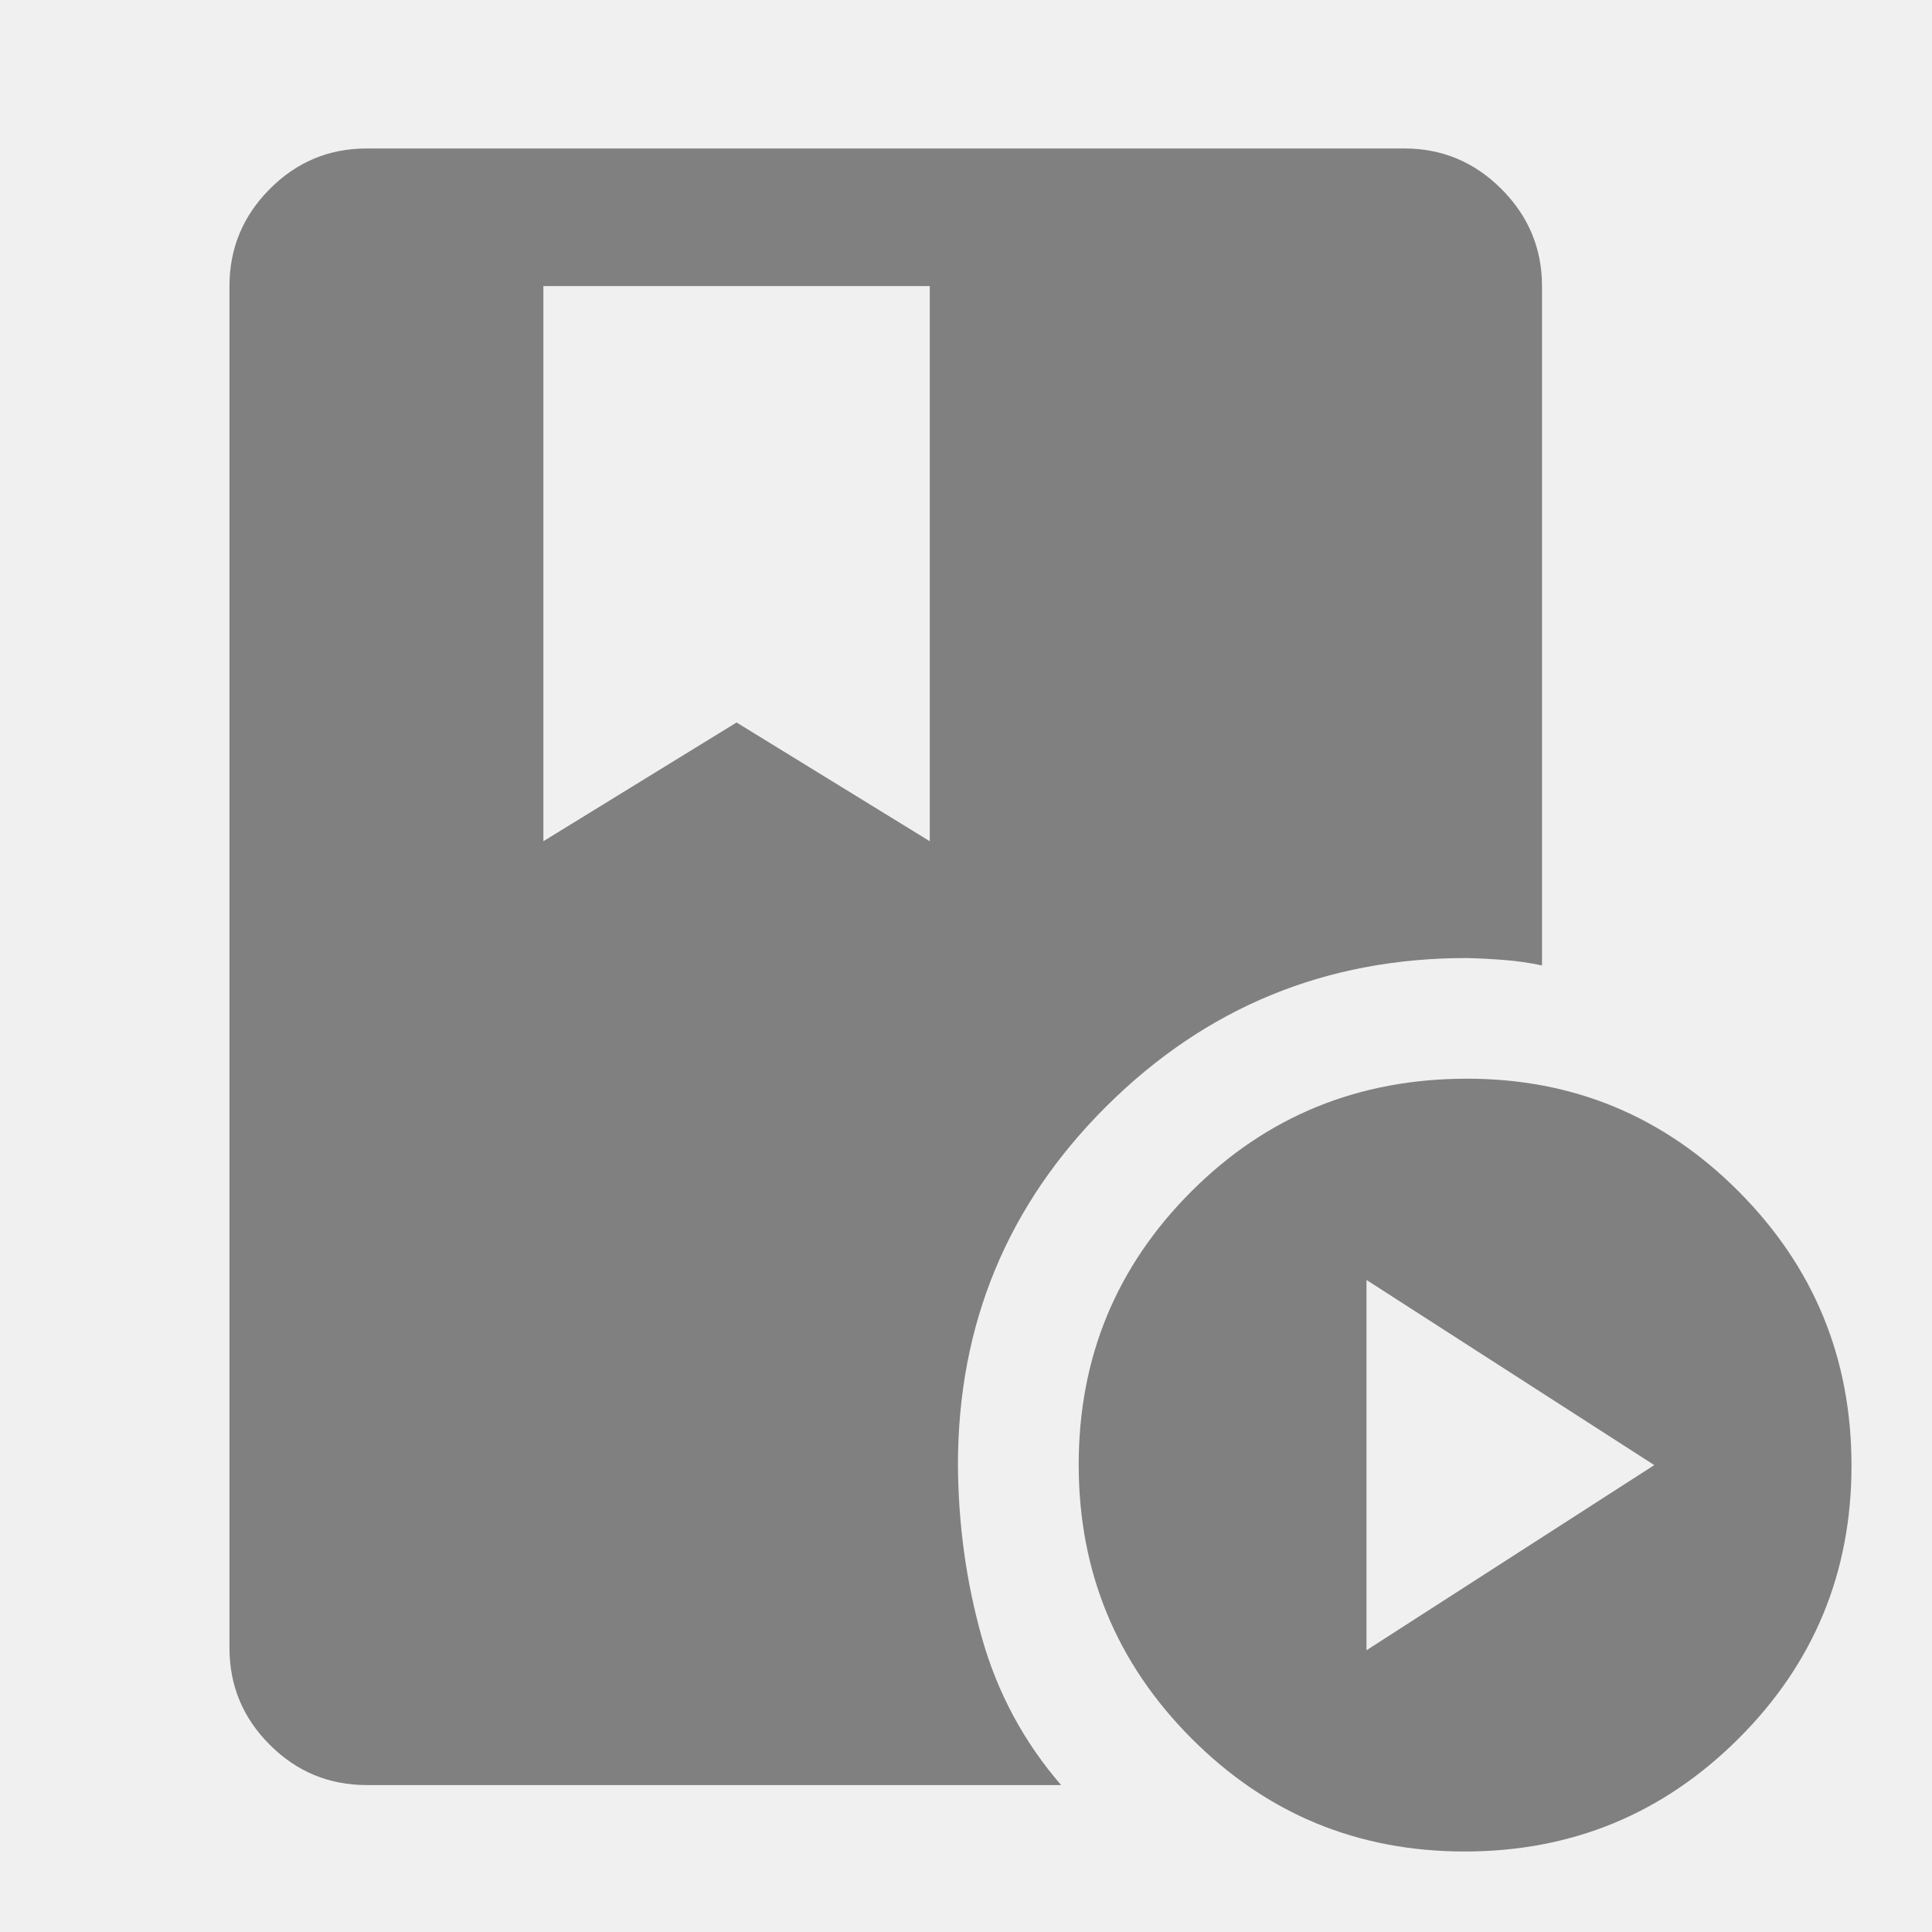
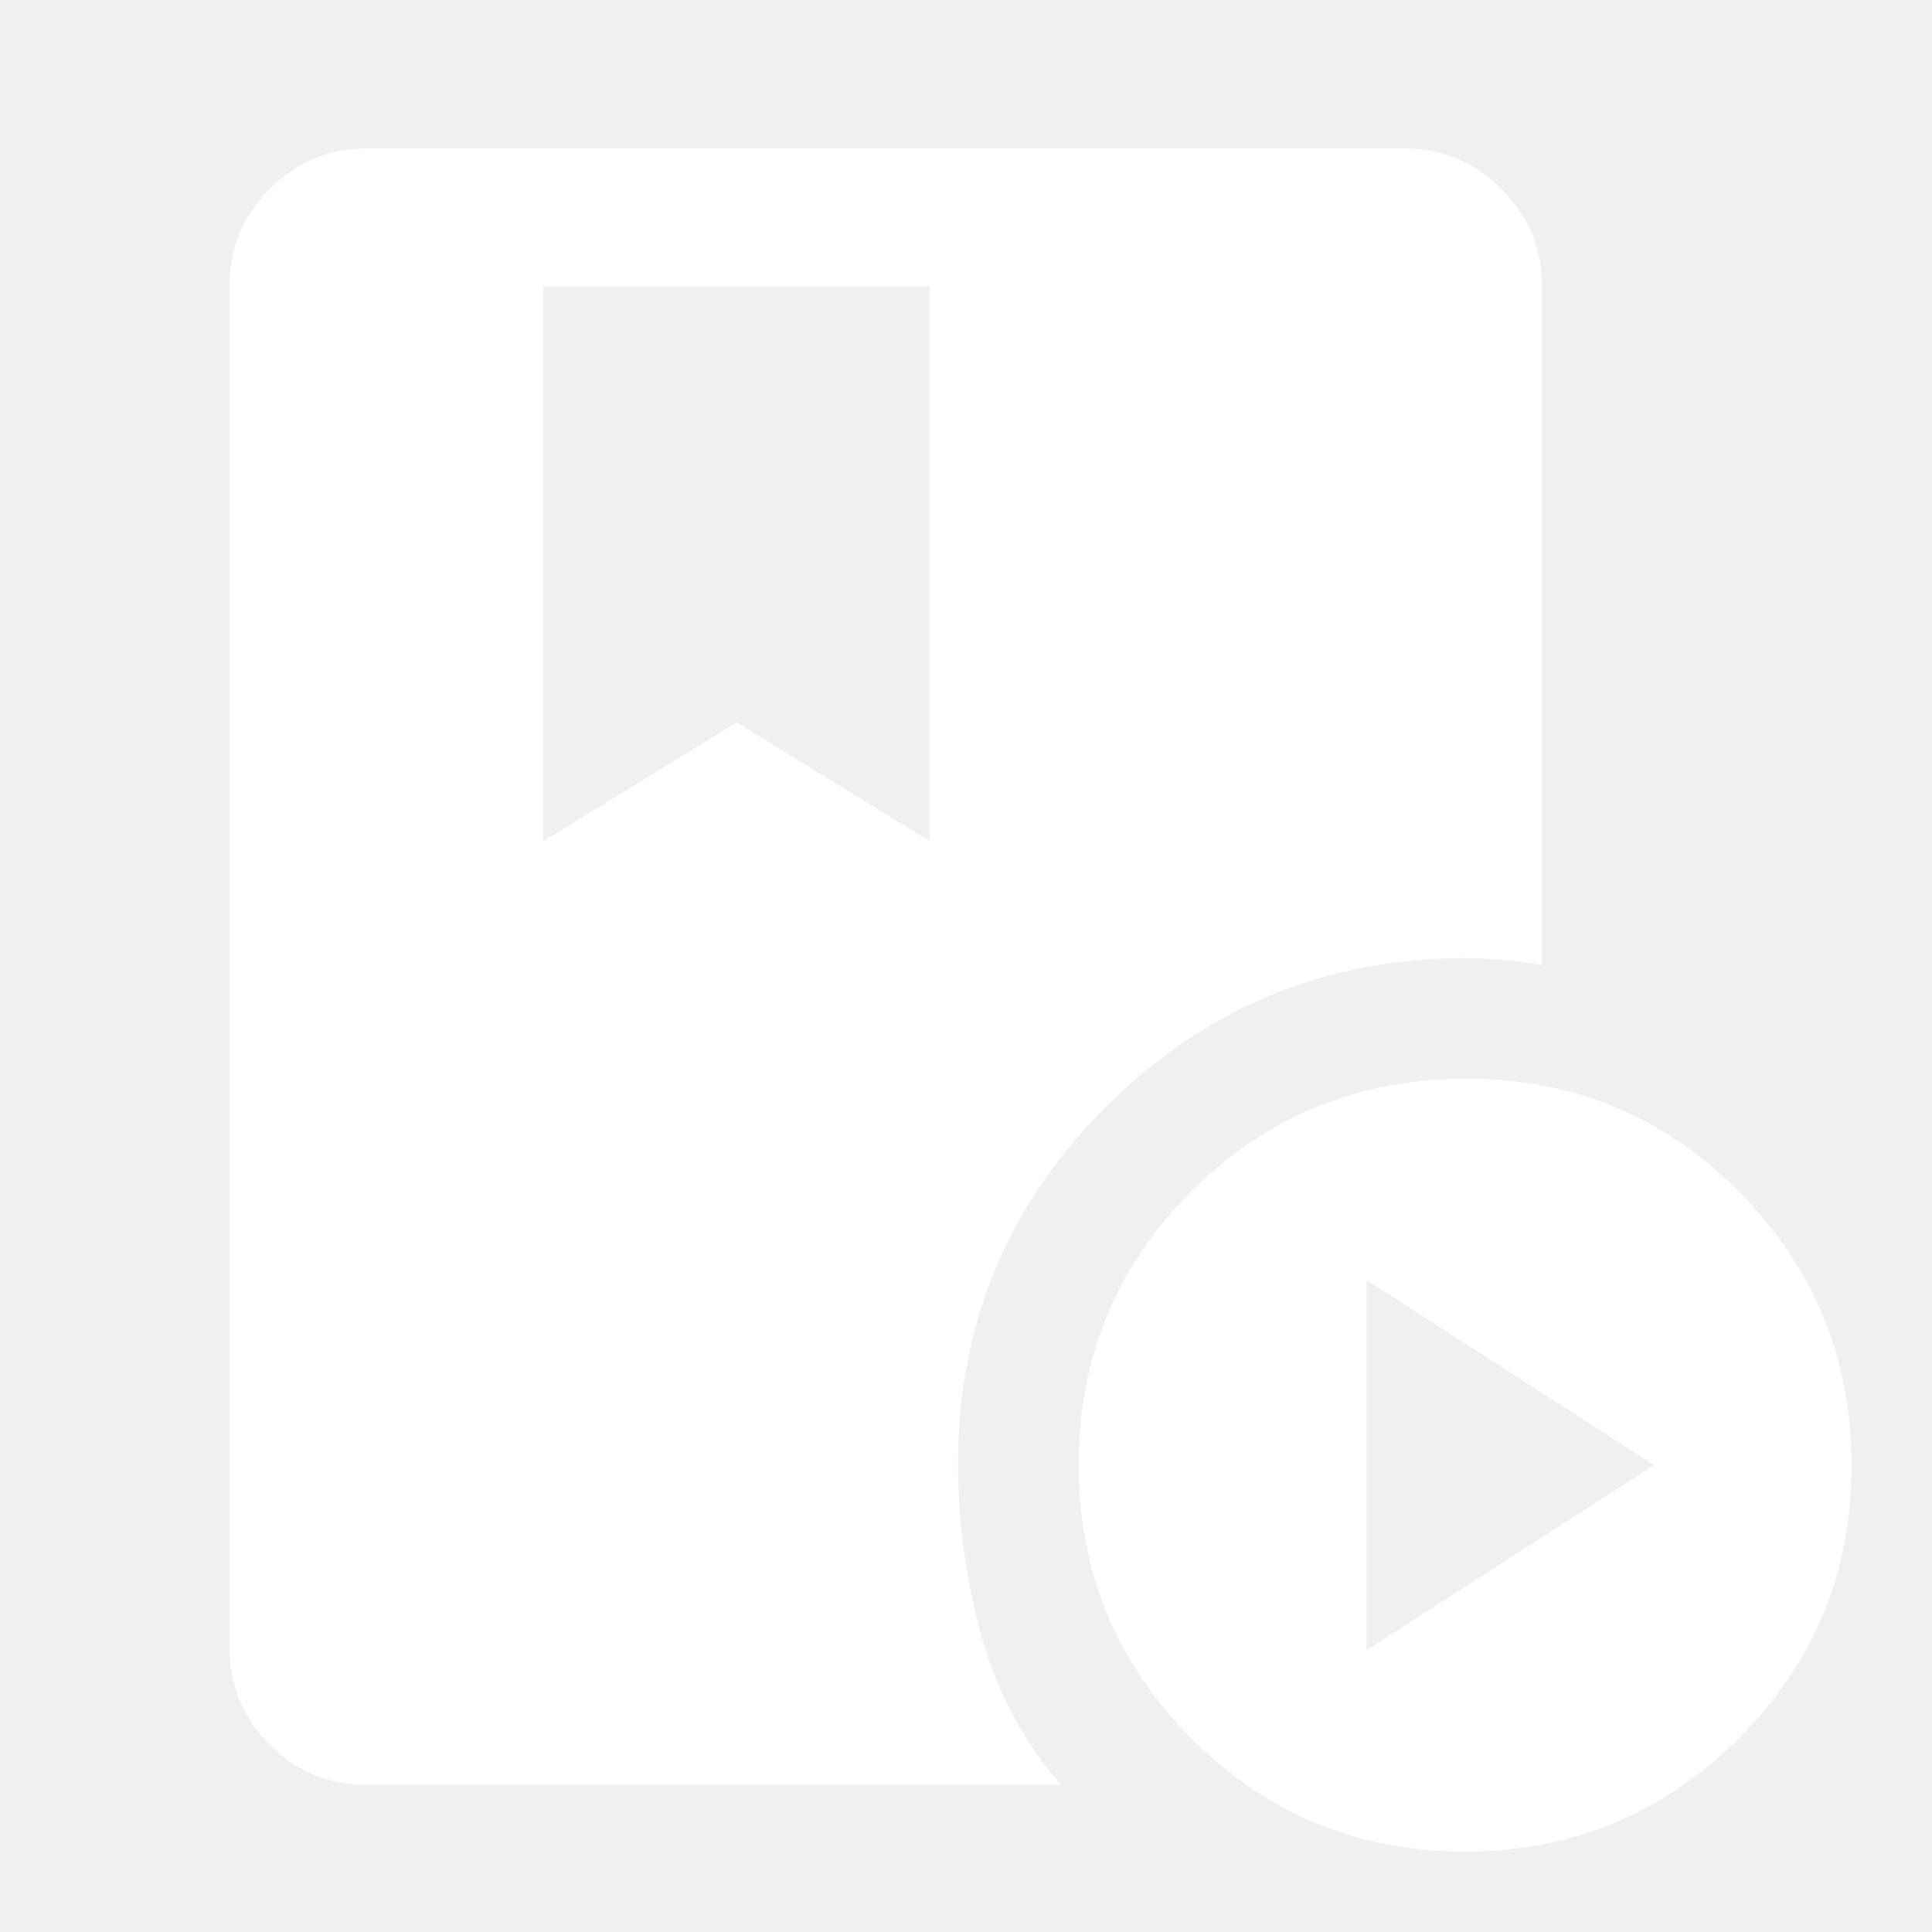
- <svg xmlns="http://www.w3.org/2000/svg" height="48px" viewBox="0 -960 960 960" width="48px" fill="#808080">
-   <path d="M270-817.85V-542l96-59 96 59v-275.85H270ZM727.77-40Q648-40 592-96.23q-56-56.22-56-136Q536-312 592-368q56-56 137-56 79.27 0 135.13 56.23 55.87 56.22 55.87 136Q920-152 863.77-96q-56.22 56-136 56ZM679-140l143-92-143-92v184Zm-203-92.18q.24 44.4 11.82 85.67 11.57 41.27 39.44 73.49H182.15q-28.1 0-48.11-20.02-20.02-20.01-20.02-48.11v-676.7q0-28.1 20.02-48.23 20.01-20.14 48.11-20.14h515.7q28.1 0 48.23 20.17 20.14 20.17 20.14 48.31v337.46q-9.25-1.96-18.72-2.7-9.47-.74-18.71-.98-104.84 0-178.82 73.46Q476-337.05 476-232.18Z" />
+ <svg xmlns="http://www.w3.org/2000/svg" height="48px" viewBox="0 -960 960 960" width="48px" fill="#ffffff" version="1.1" id="svg1">
+   <defs id="defs1" />
+   <path d="M270-817.85V-542l96-59 96 59v-275.85H270ZM727.77-40Q648-40 592-96.23q-56-56.22-56-136Q536-312 592-368q56-56 137-56 79.27 0 135.13 56.23 55.87 56.22 55.87 136Q920-152 863.77-96q-56.22 56-136 56ZM679-140l143-92-143-92v184Zm-203-92.18q.24 44.4 11.82 85.67 11.57 41.27 39.44 73.49H182.15q-28.1 0-48.11-20.02-20.02-20.01-20.02-48.11v-676.7q0-28.1 20.02-48.23 20.01-20.14 48.11-20.14h515.7q28.1 0 48.23 20.17 20.14 20.17 20.14 48.31v337.46q-9.25-1.96-18.72-2.7-9.47-.74-18.71-.98-104.84 0-178.82 73.46Q476-337.05 476-232.18Z" id="path1" />
</svg>
